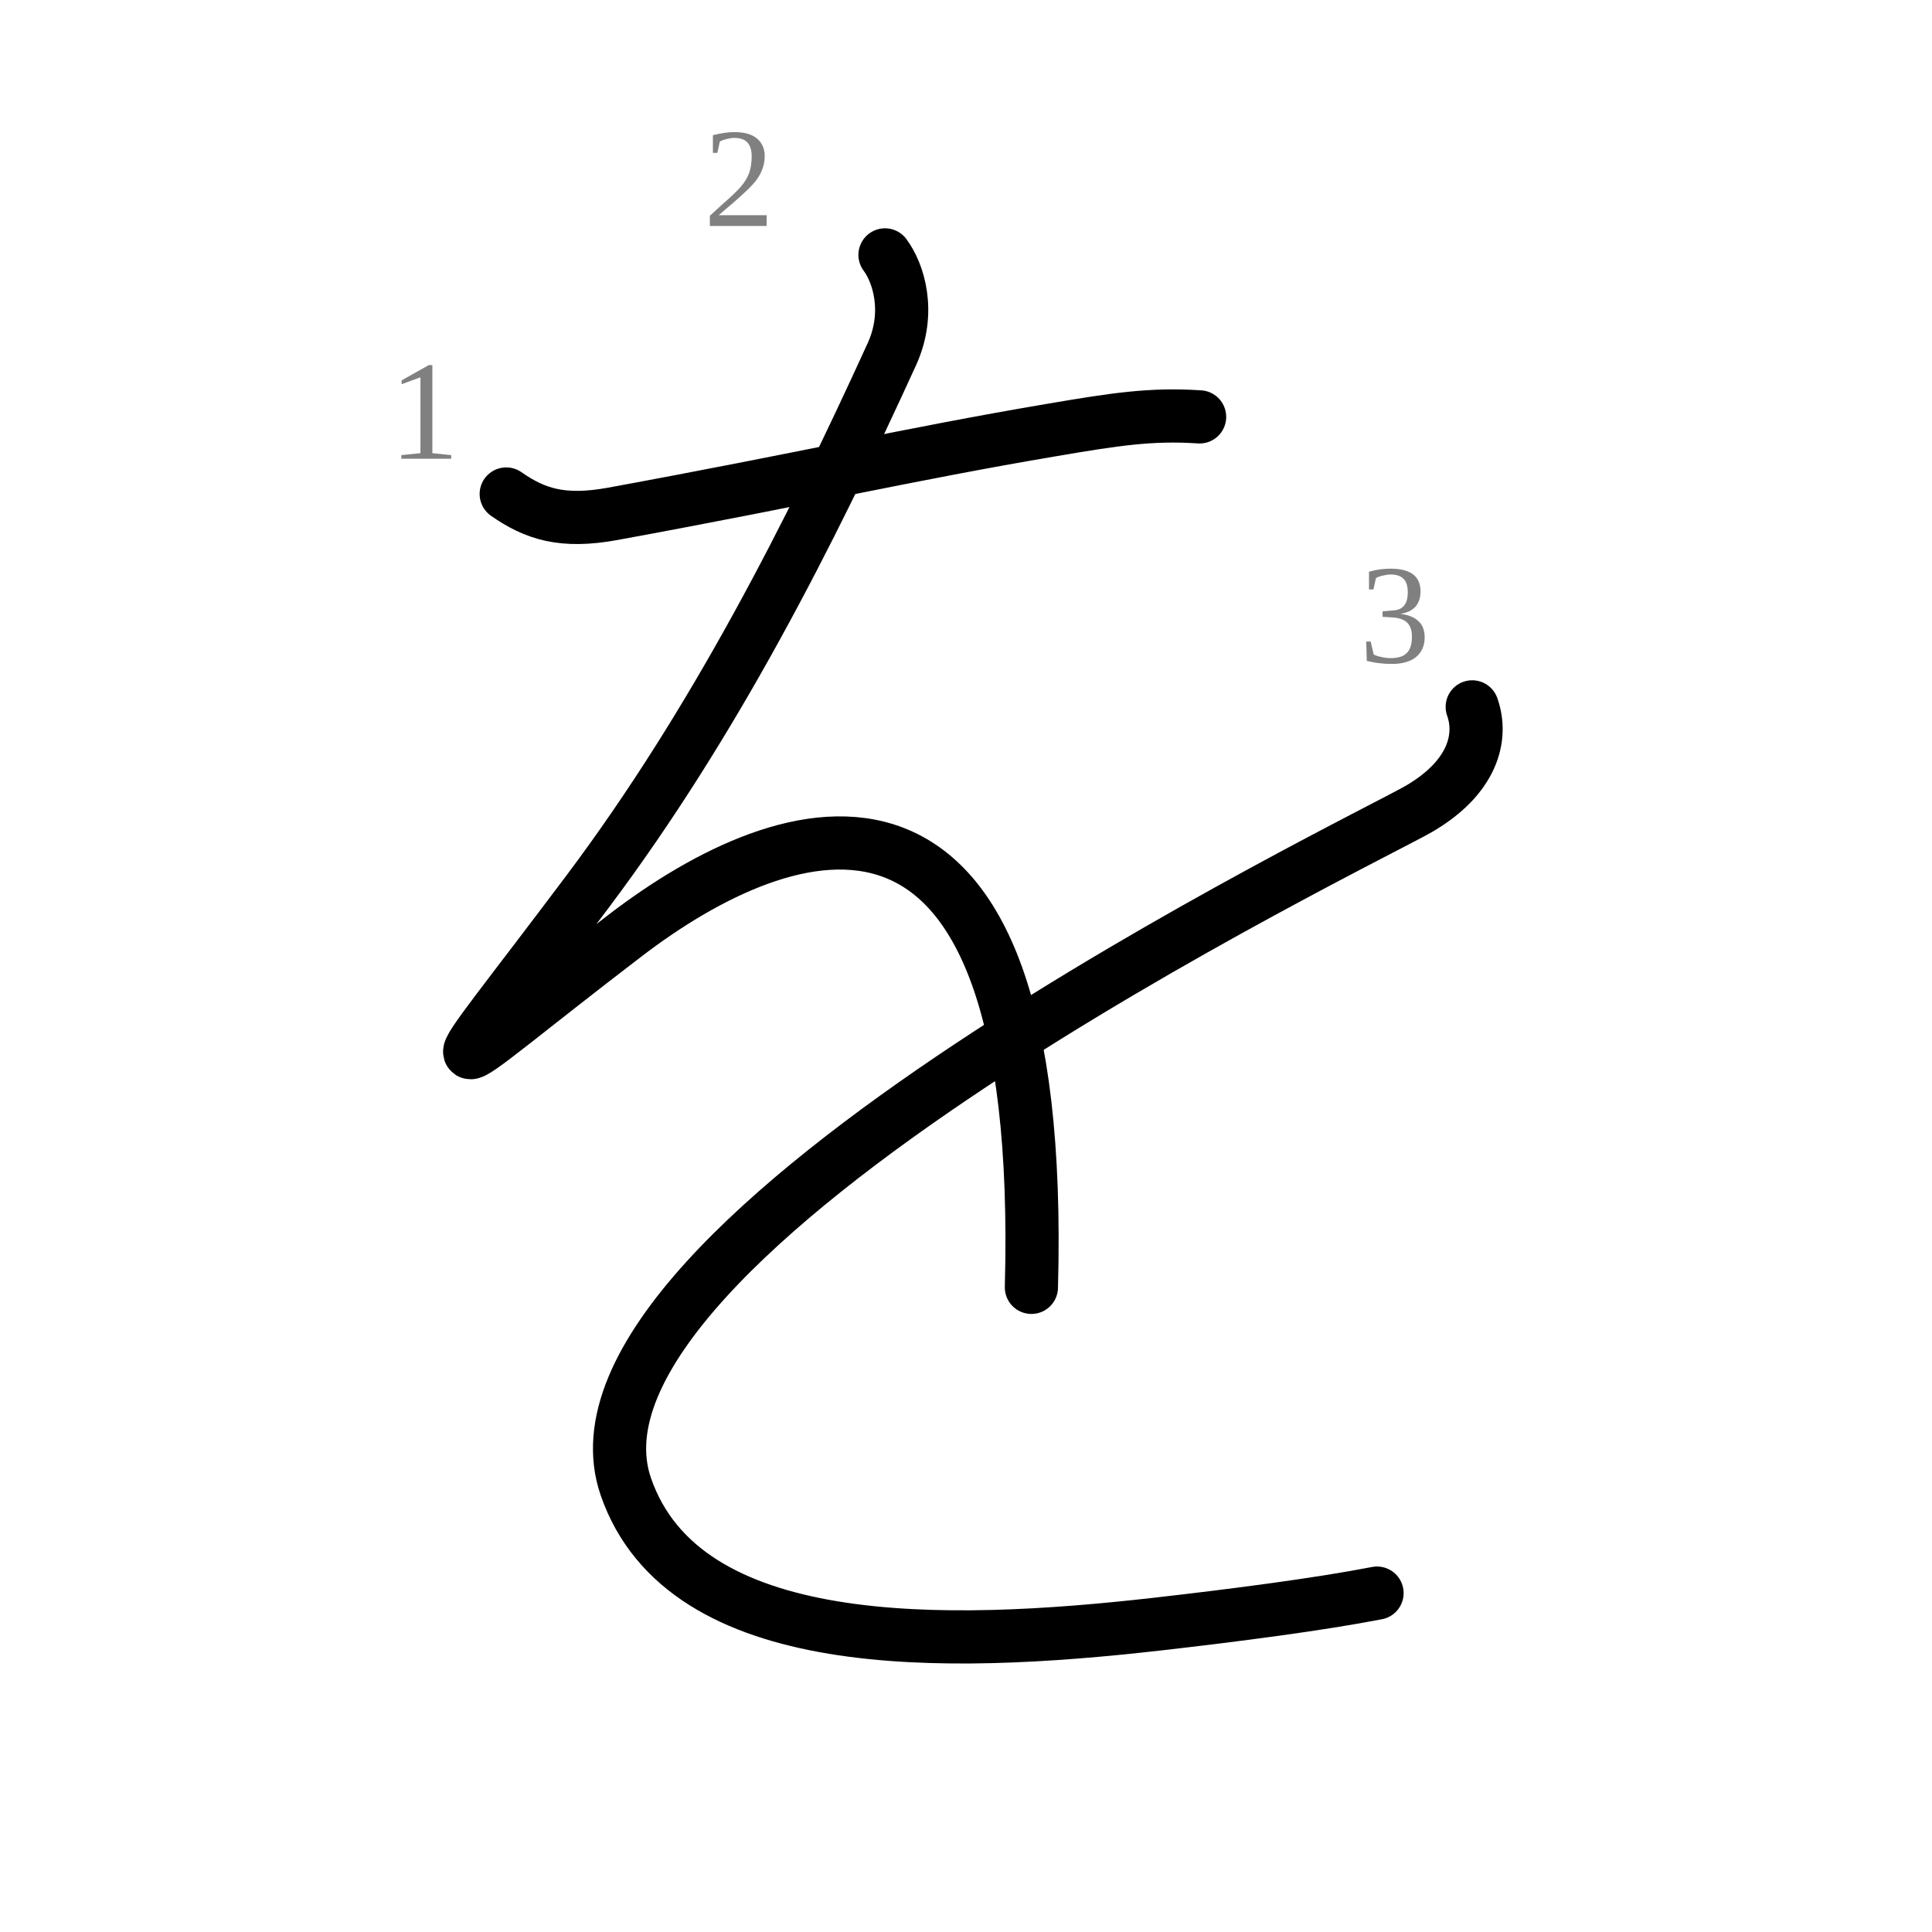
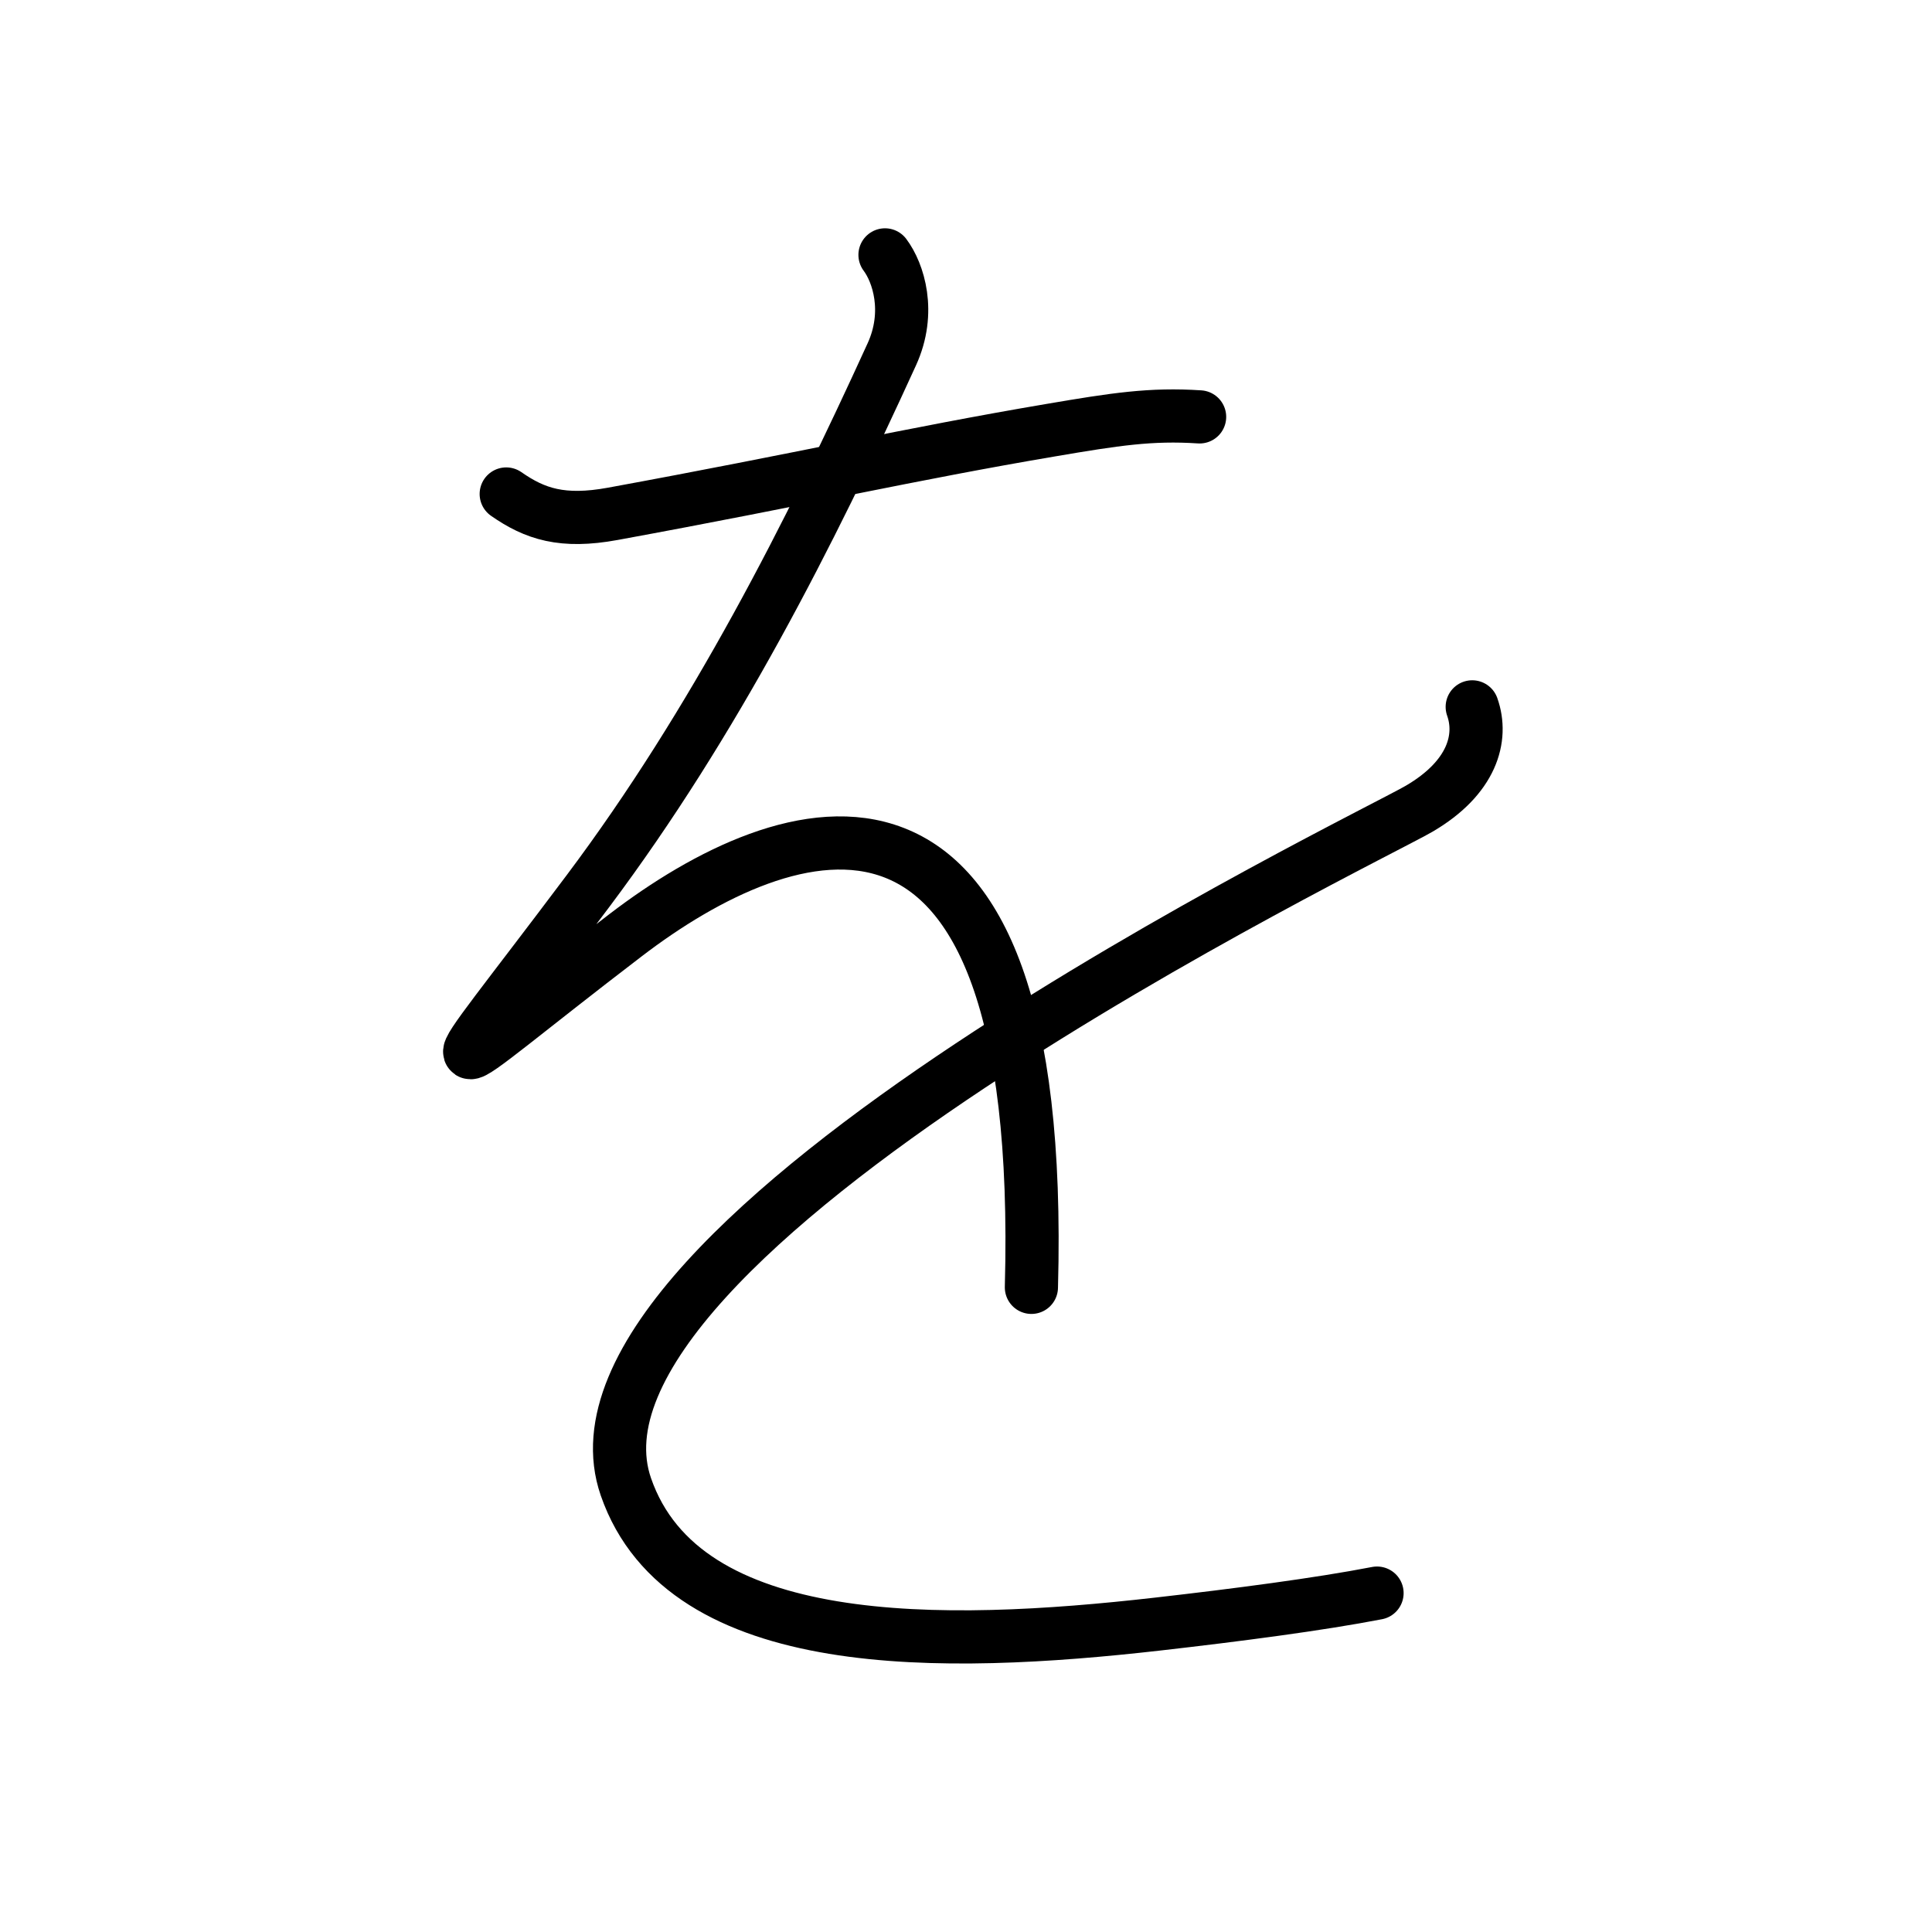
<svg xmlns="http://www.w3.org/2000/svg" width="109" height="109" viewBox="0 0 109 109">
  <g id="kvg:StrokePaths_03092" style="fill:none;stroke:#000000;stroke-width:3;stroke-linecap:round;stroke-linejoin:round;">
    <g id="kvg:03092">
      <path id="kvg:03092-s1" d="M28.56,27.87c1.62,1.13,3.17,1.64,6.01,1.12c10.86-1.99,16.74-3.37,24.71-4.72c3.64-0.62,5.65-0.93,8.4-0.75" />
      <path id="kvg:03092-s2" d="M49.93,14.38c0.75,1,1.48,3.22,0.38,5.62c-4.62,10.12-10,20.75-17.12,30.25c-9.25,12.33-9.25,11.19,2.12,2.5c9-6.88,23.75-12.12,22.88,19.88" />
      <path id="kvg:03092-s3" d="M83.06,39.88c0.62,1.75,0,4-3,5.75c-3,1.75-49.62,24.16-44.75,38.25c3.28,9.48,17.93,9.12,29.98,7.75c4.48-0.51,9.15-1.12,12.4-1.75" />
    </g>
  </g>
-   <g id="kvg:StrokeNumbers_03092" style="font-size:8;fill:#808080">
-     <text transform="matrix(1 0 0 1 21.94 25.88)">1</text>
-     <text transform="matrix(1 0 0 1 39.69 12.75)">2</text>
-     <text transform="matrix(1 0 0 1 76.69 37.38)">3</text>
-   </g>
</svg>
